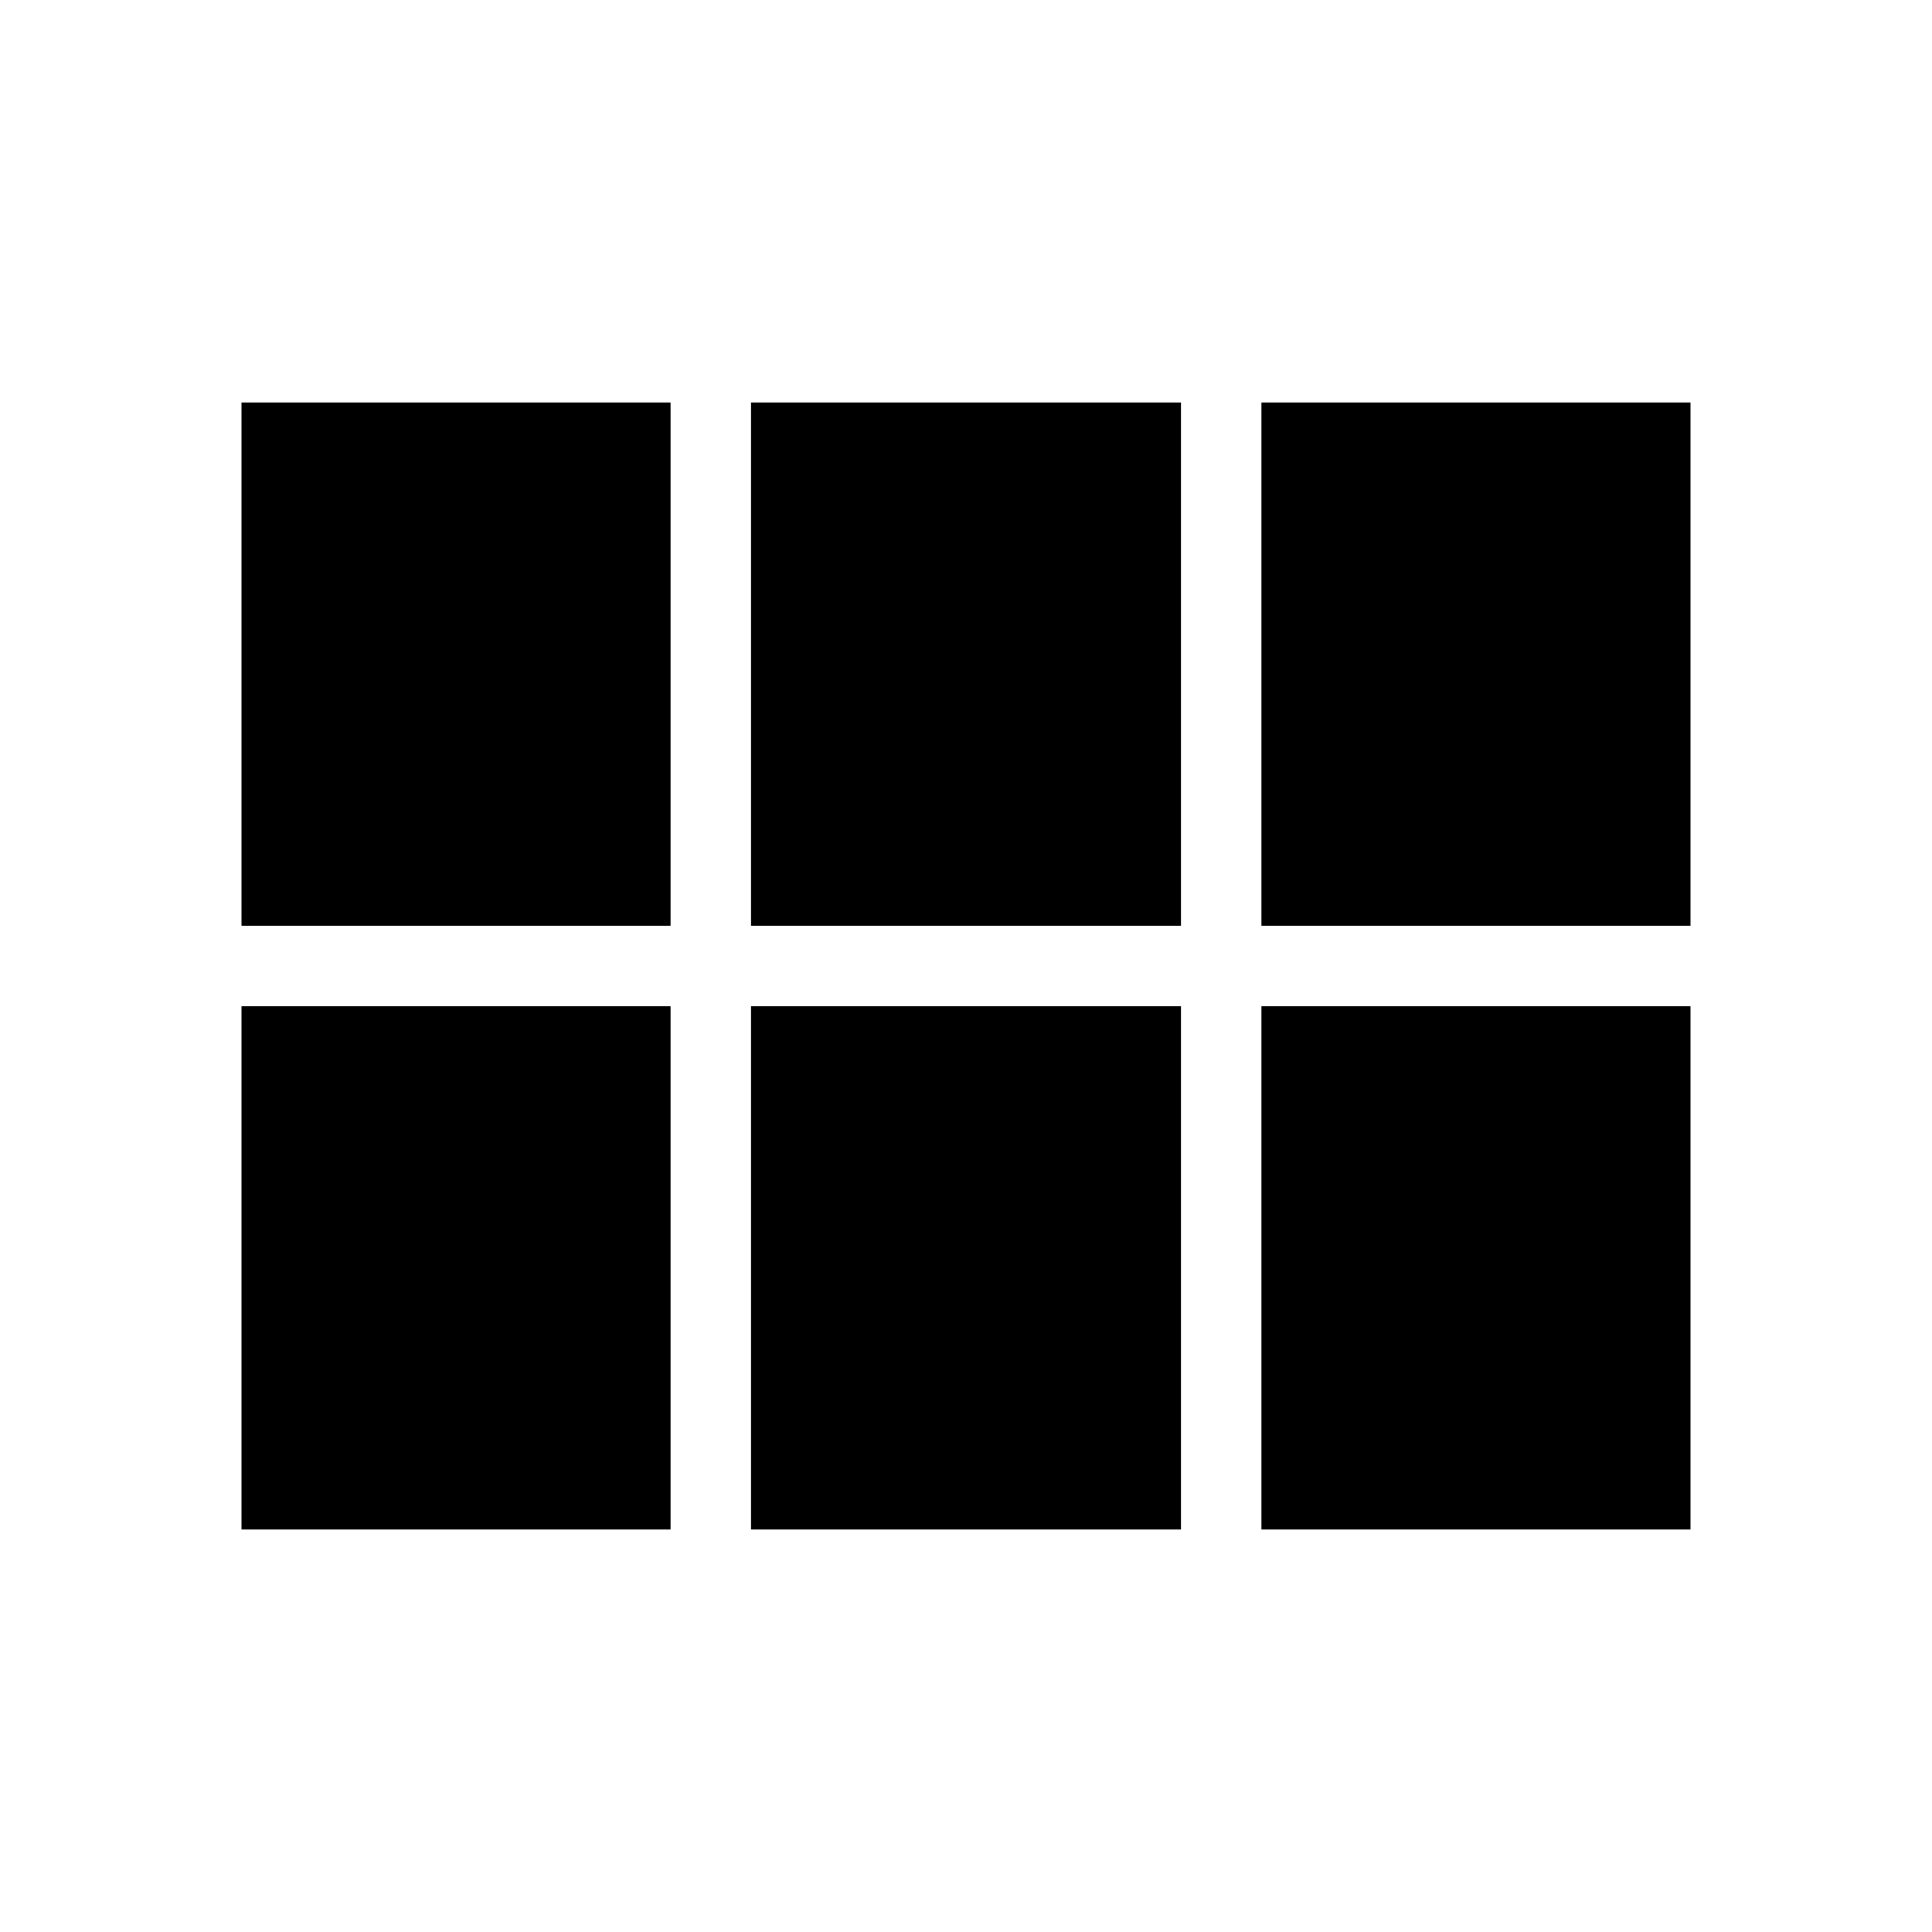
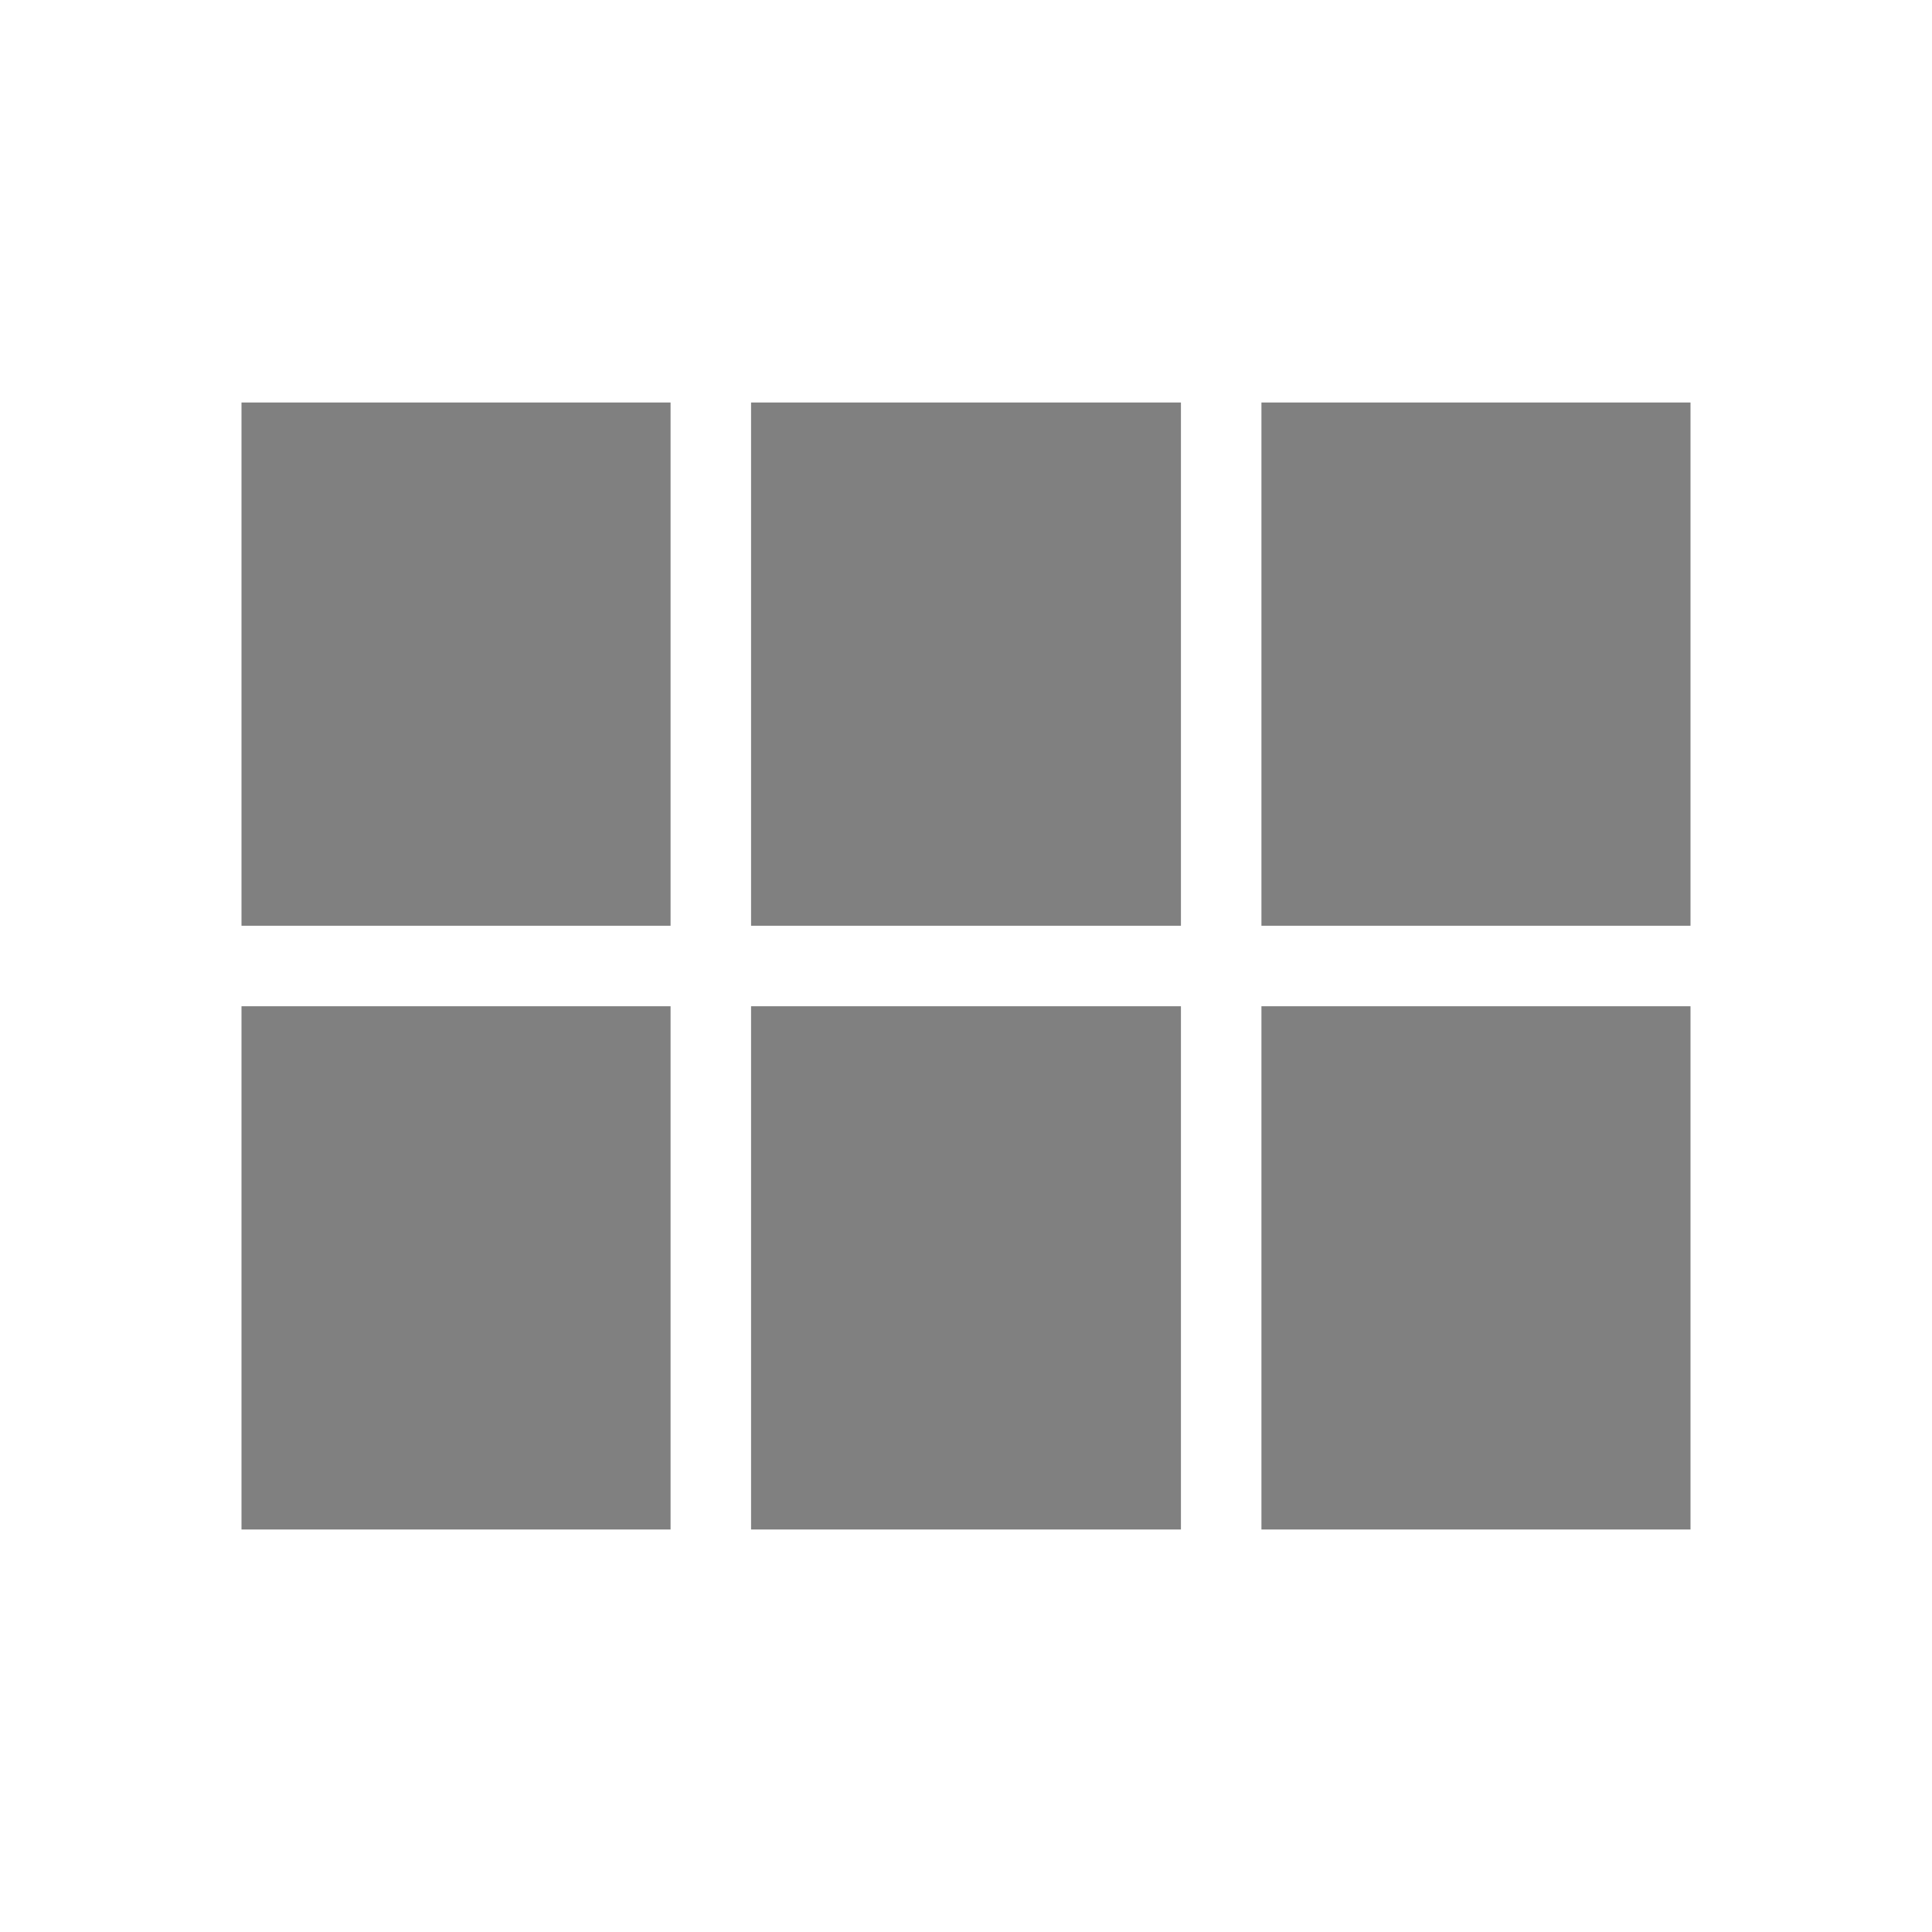
- <svg xmlns="http://www.w3.org/2000/svg" enable-background="new 0 0 24 24" height="24px" viewBox="0 0 24 24" width="24px" fill="#000000">
+ <svg xmlns="http://www.w3.org/2000/svg" enable-background="new 0 0 24 24" height="24px" viewBox="0 0 24 24" width="24px" fill="gray">
  <rect fill="none" height="24" width="24" />
  <g>
    <path d="M14.67,5v6.5H9.33V5H14.67z M15.67,11.5H21V5h-5.33V11.5z M14.67,19v-6.5H9.33V19H14.67z M15.67,12.5V19H21v-6.5H15.67z M8.33,12.5H3V19h5.33V12.5z M8.33,11.5V5H3v6.5H8.33z" />
  </g>
</svg>
